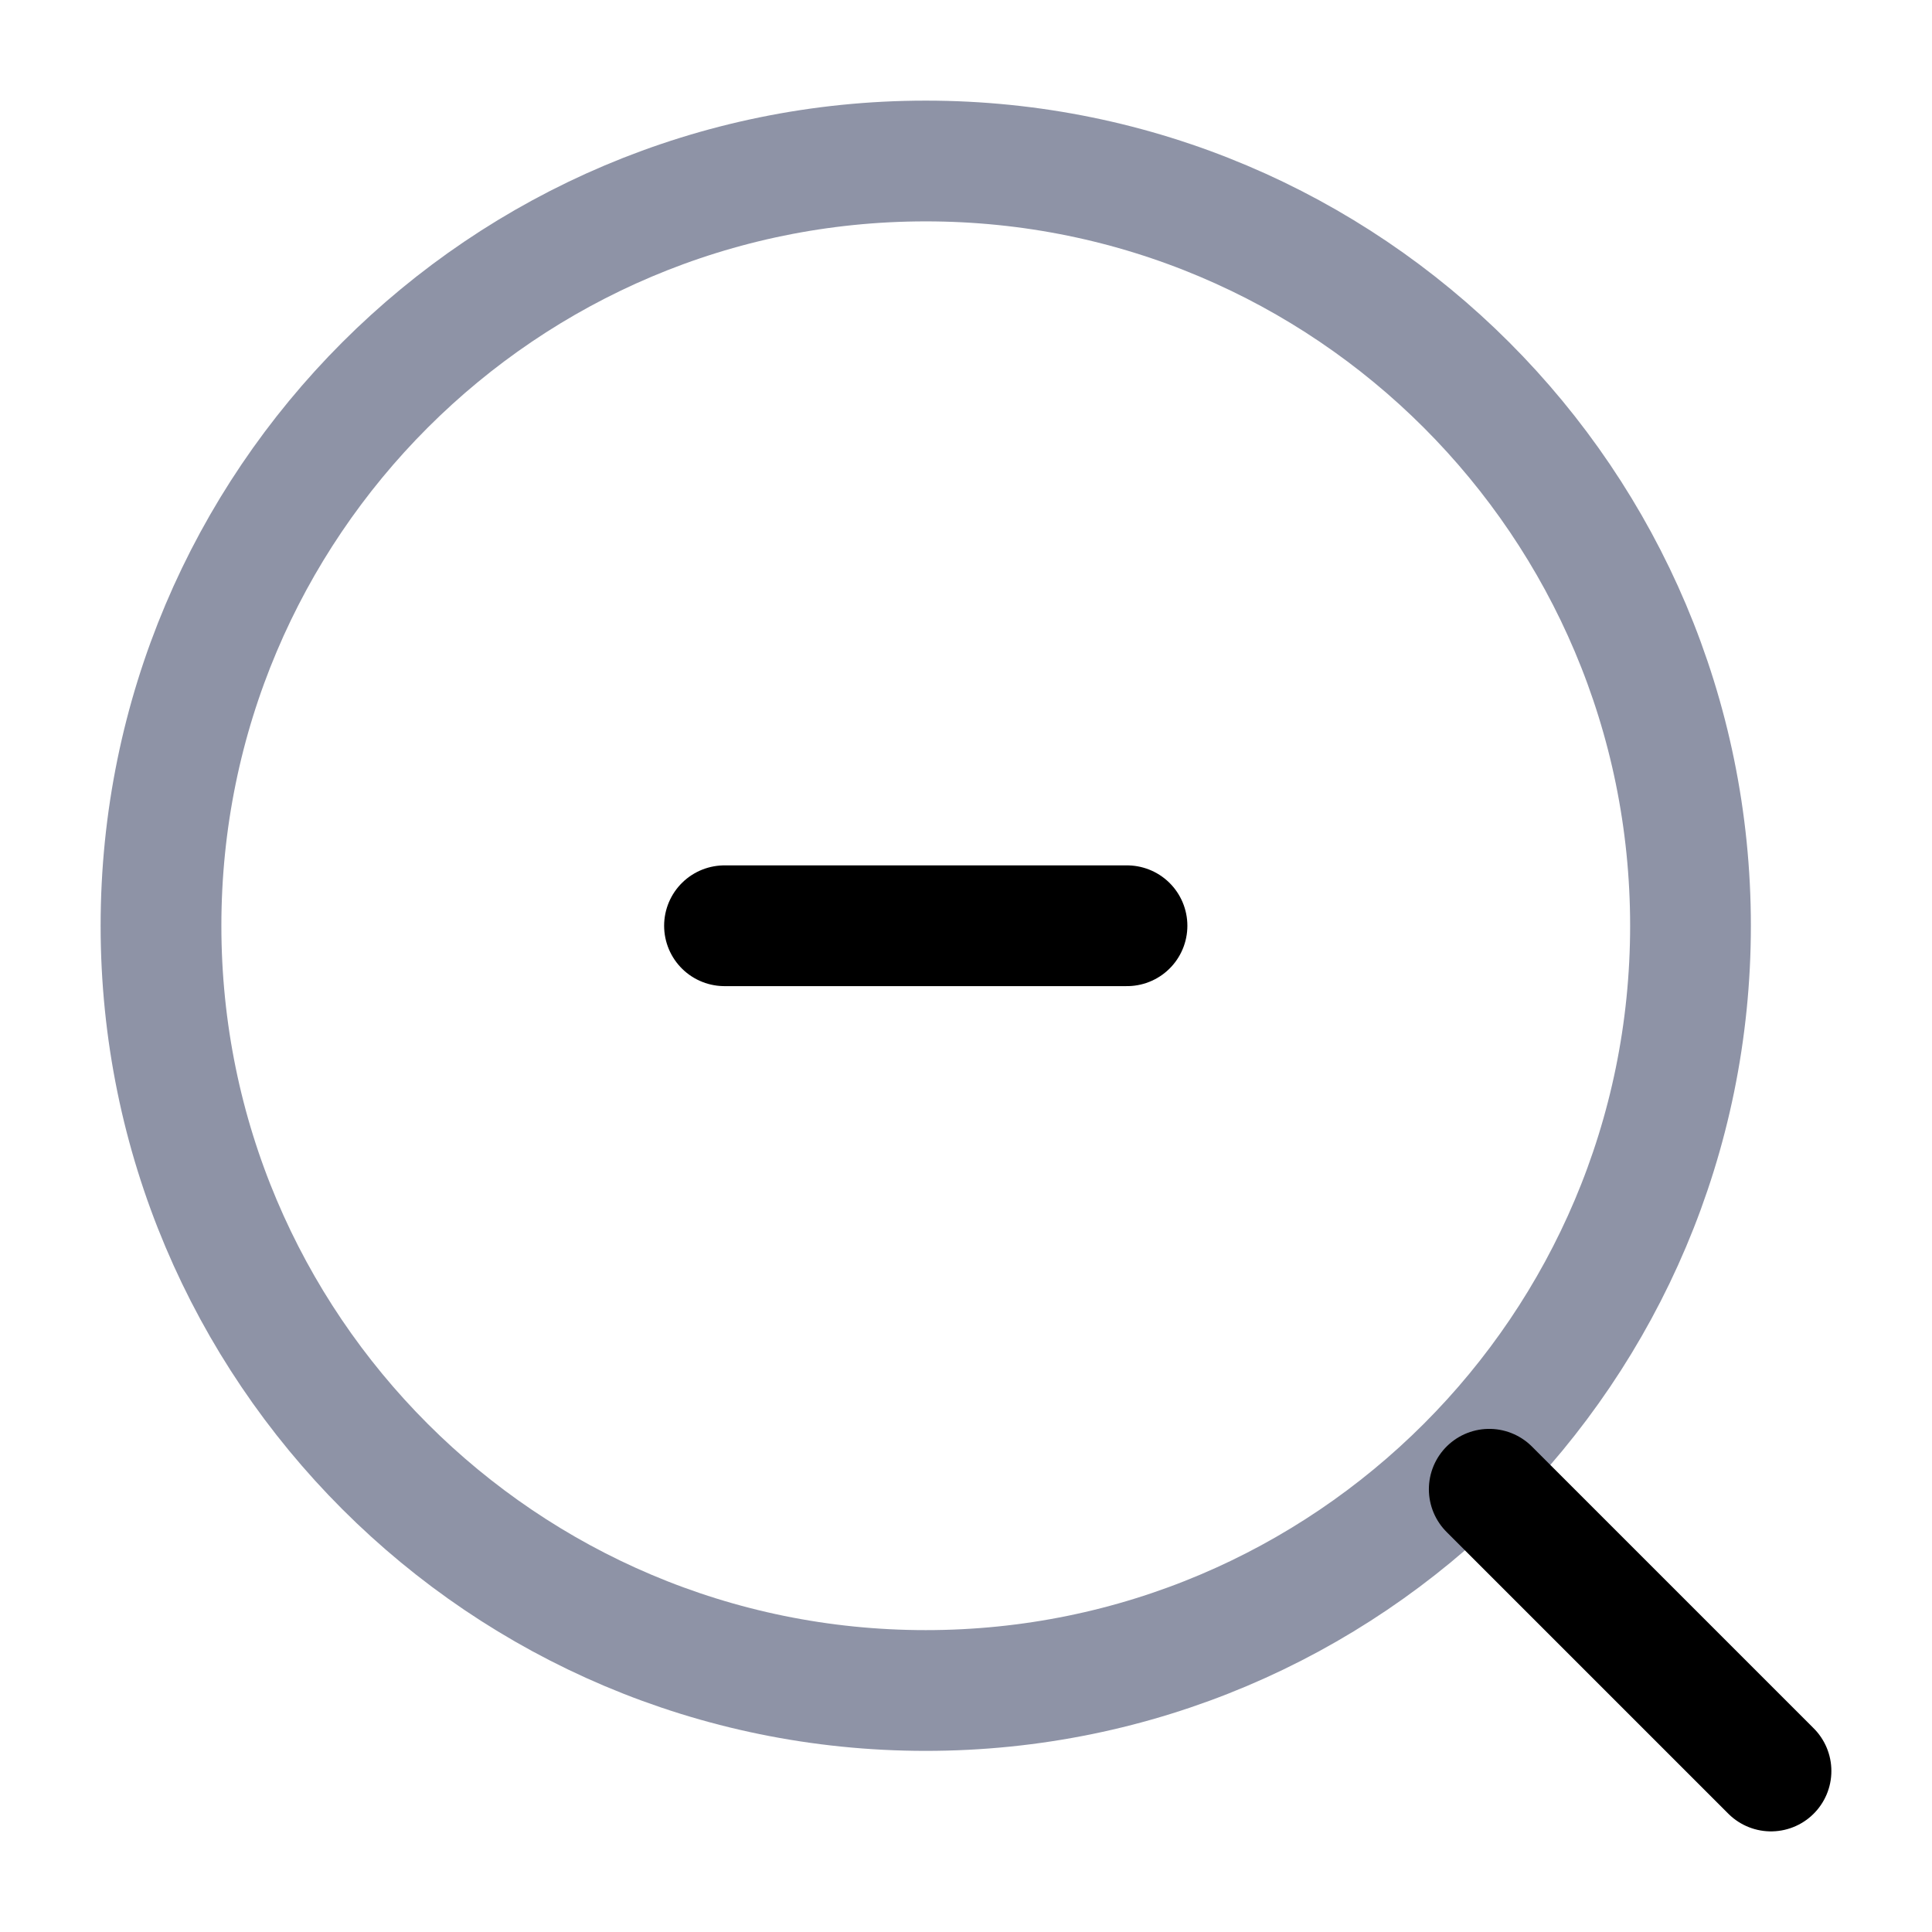
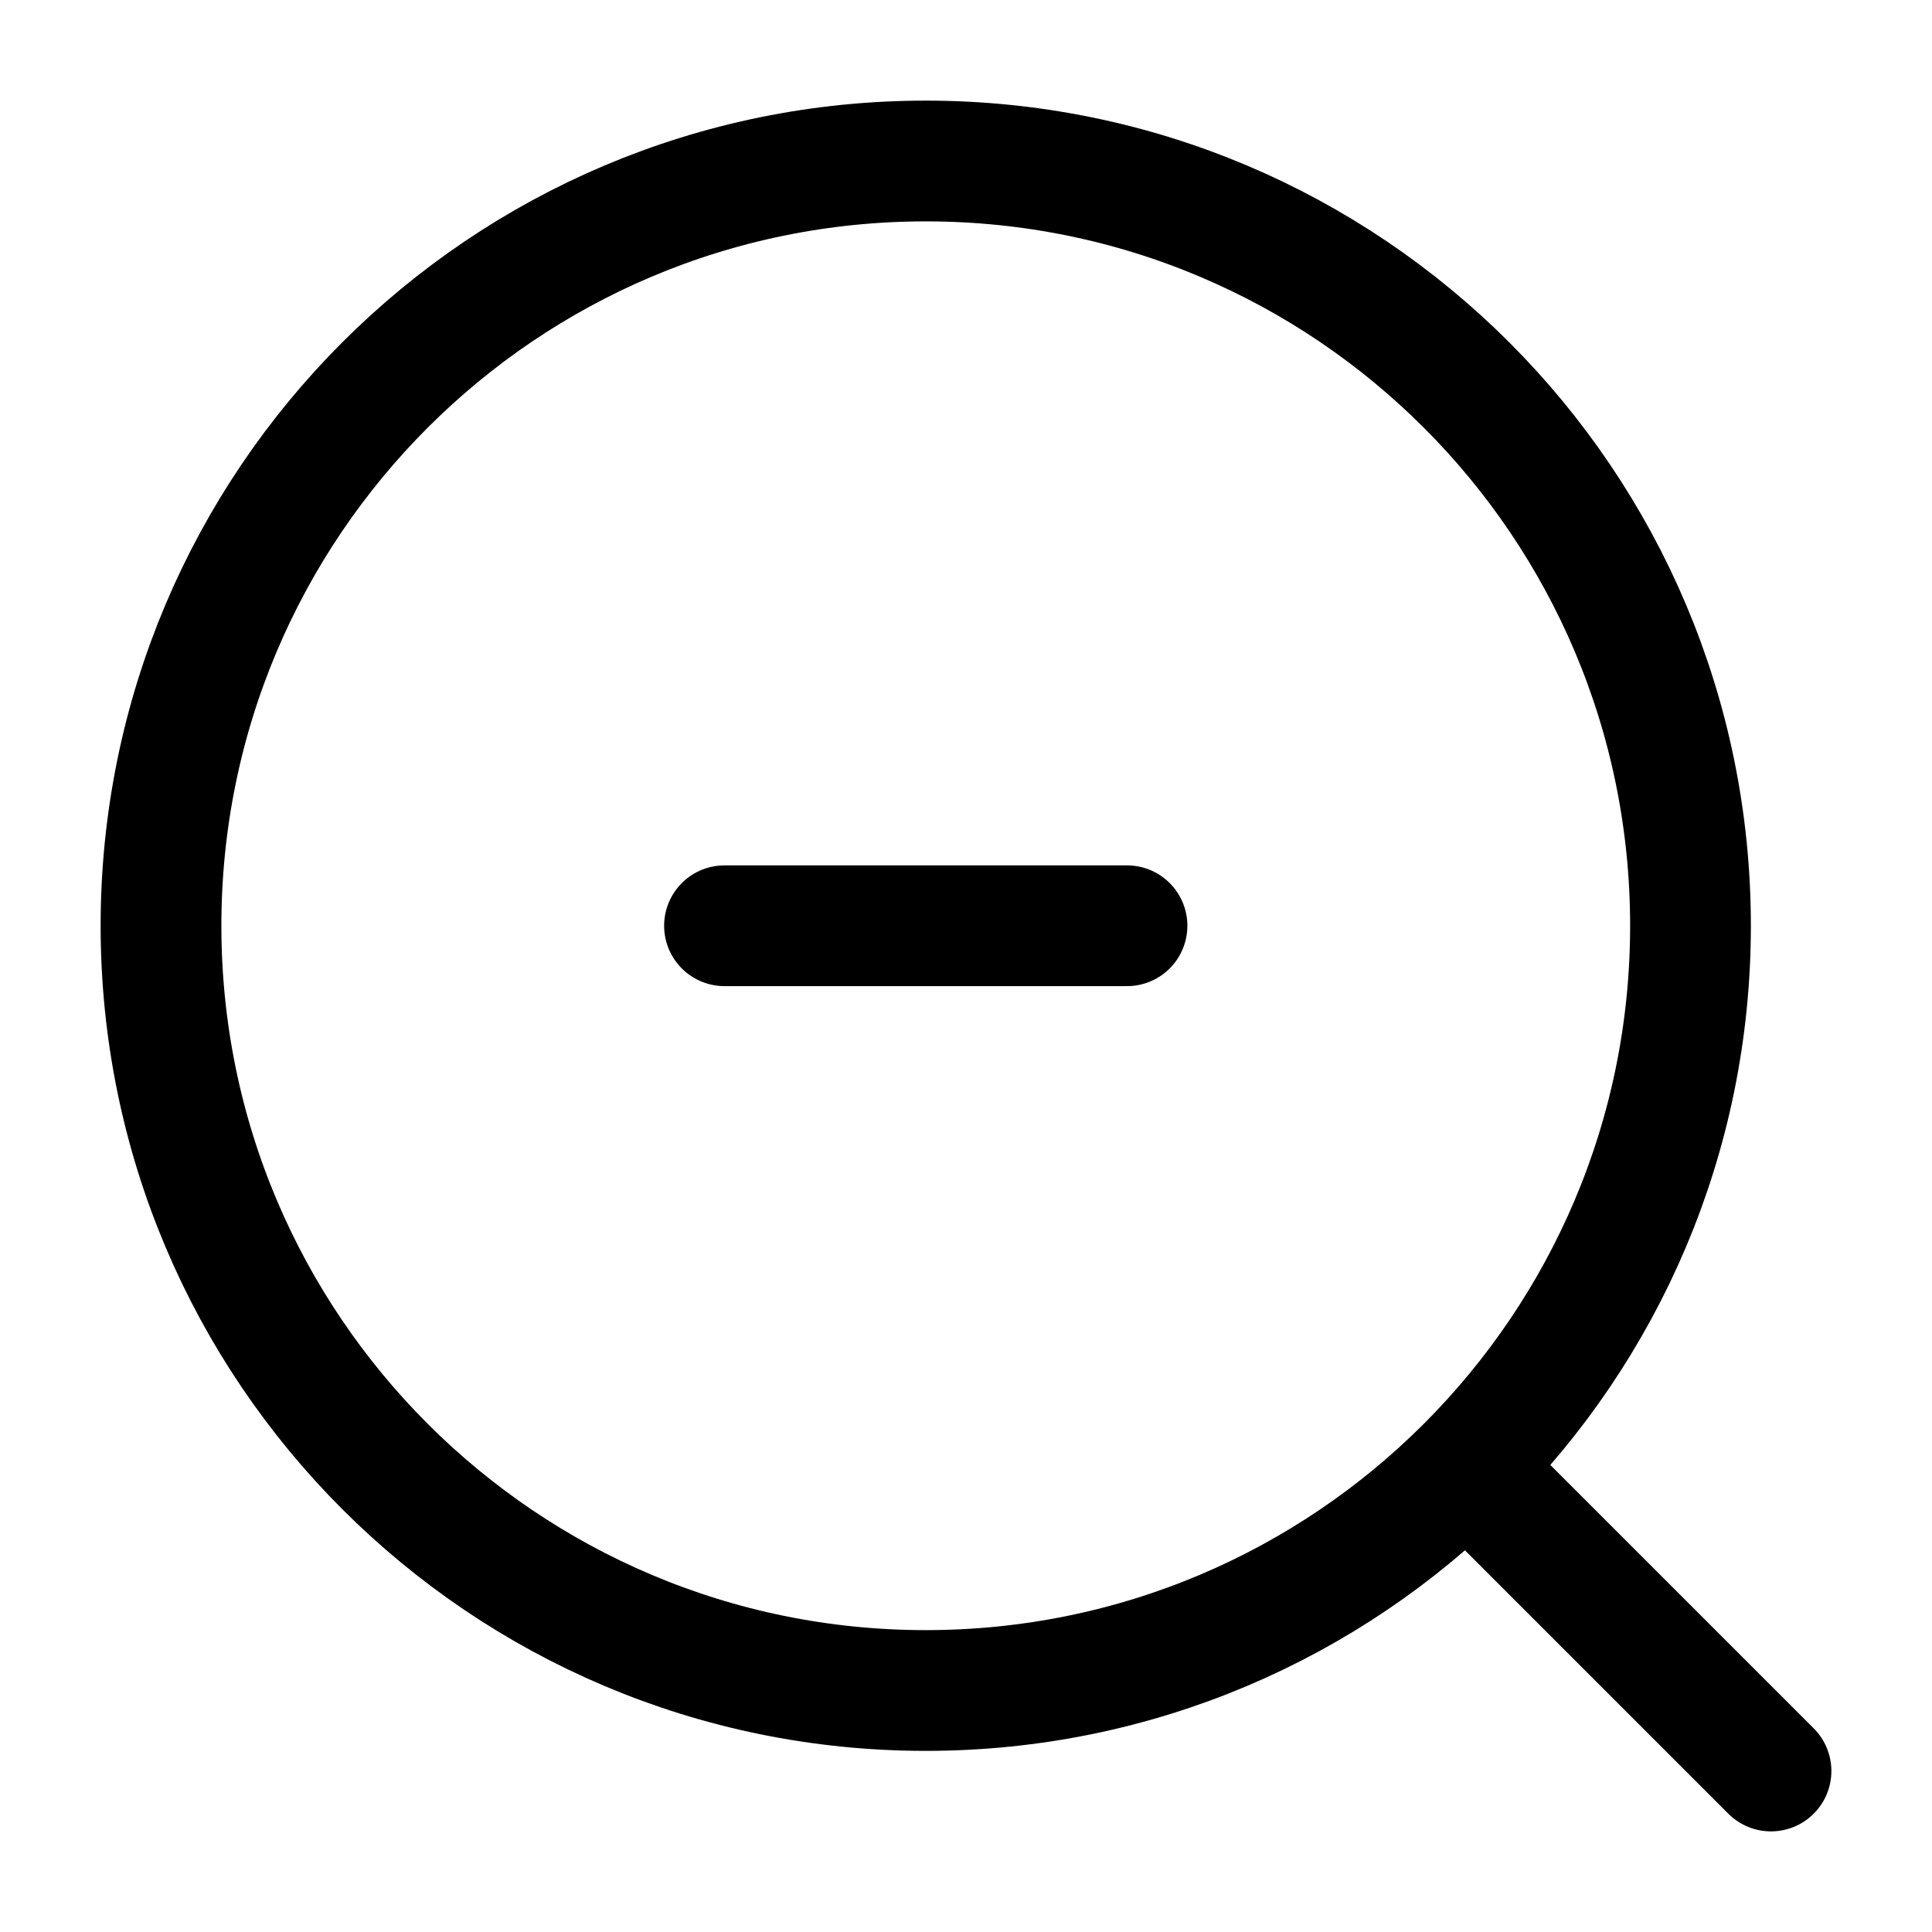
<svg xmlns="http://www.w3.org/2000/svg" width="24" height="24" viewBox="0 0 24 24" fill="none">
-   <circle cx="11.5" cy="11.5" r="9.5" stroke="#8E93A6" stroke-width="1.5" />
+   <circle cx="11.5" cy="11.5" r="9.5" stroke="currentColor" stroke-width="1.5" />
  <path d="M18.5 18.5L22 22" stroke="currentColor" stroke-width="1.5" stroke-linecap="round" />
  <path d="M9 11.5H11.5H14" stroke="currentColor" stroke-width="1.5" stroke-linecap="round" />
</svg>
